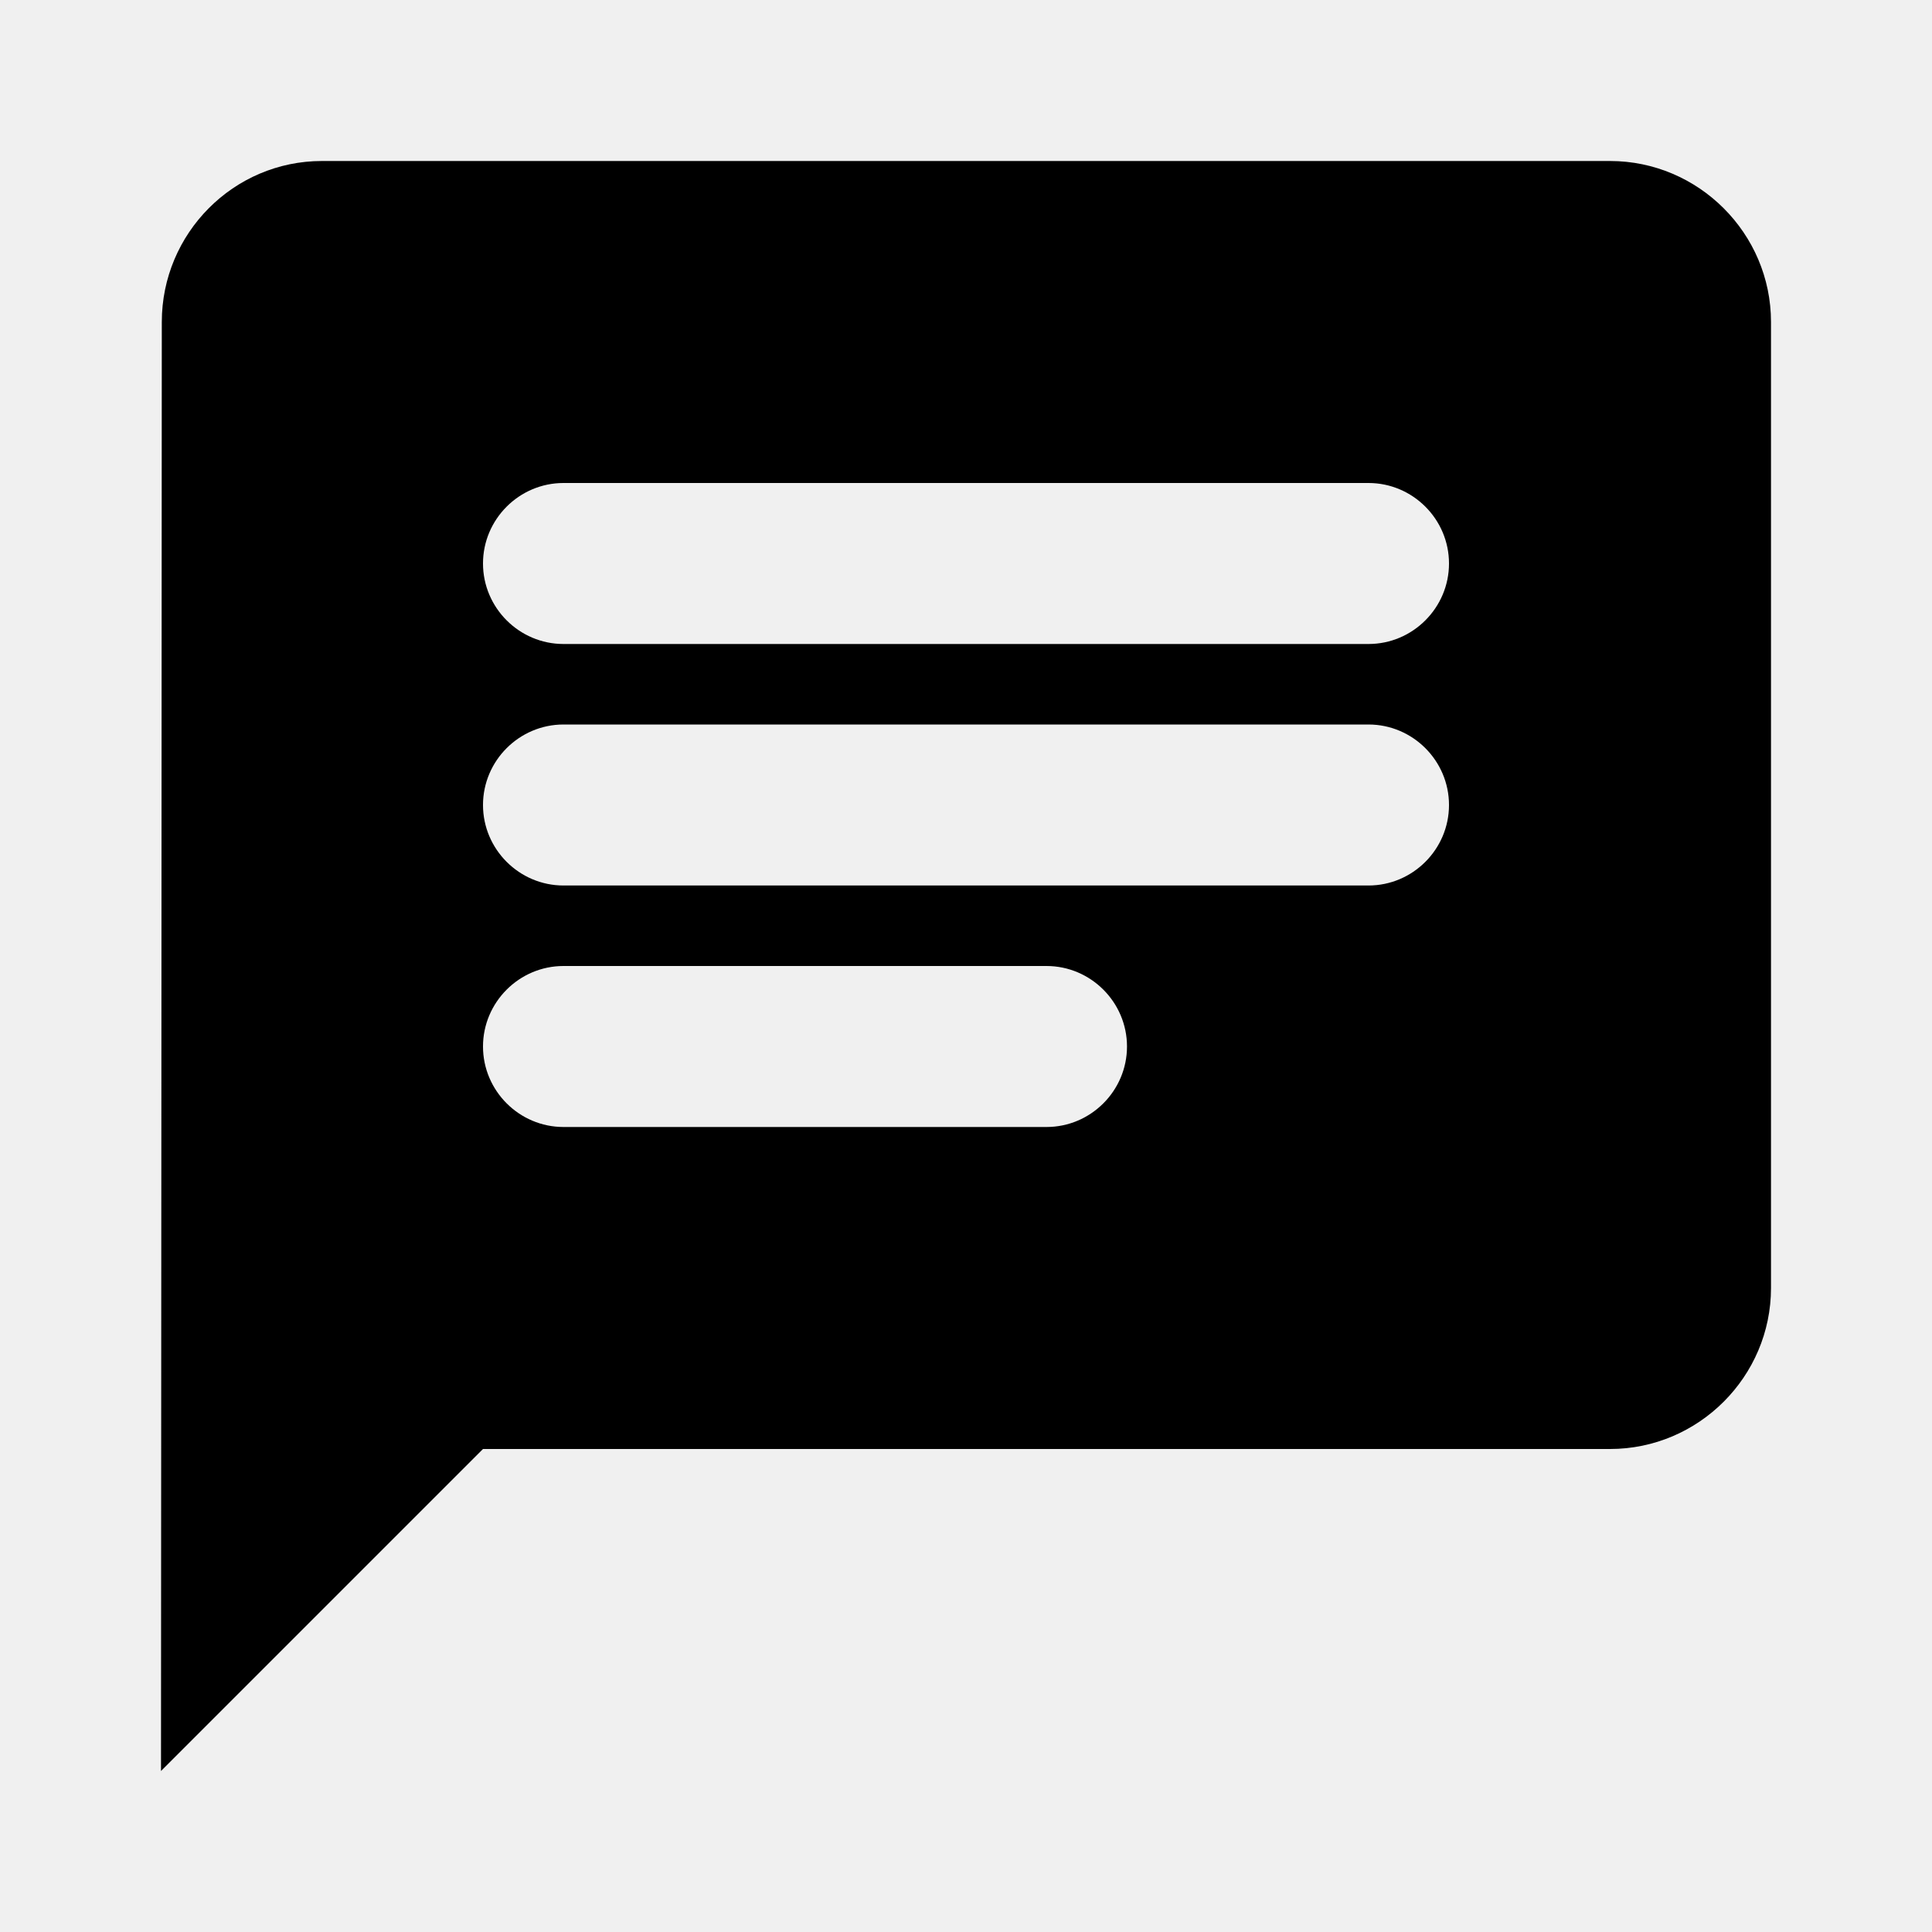
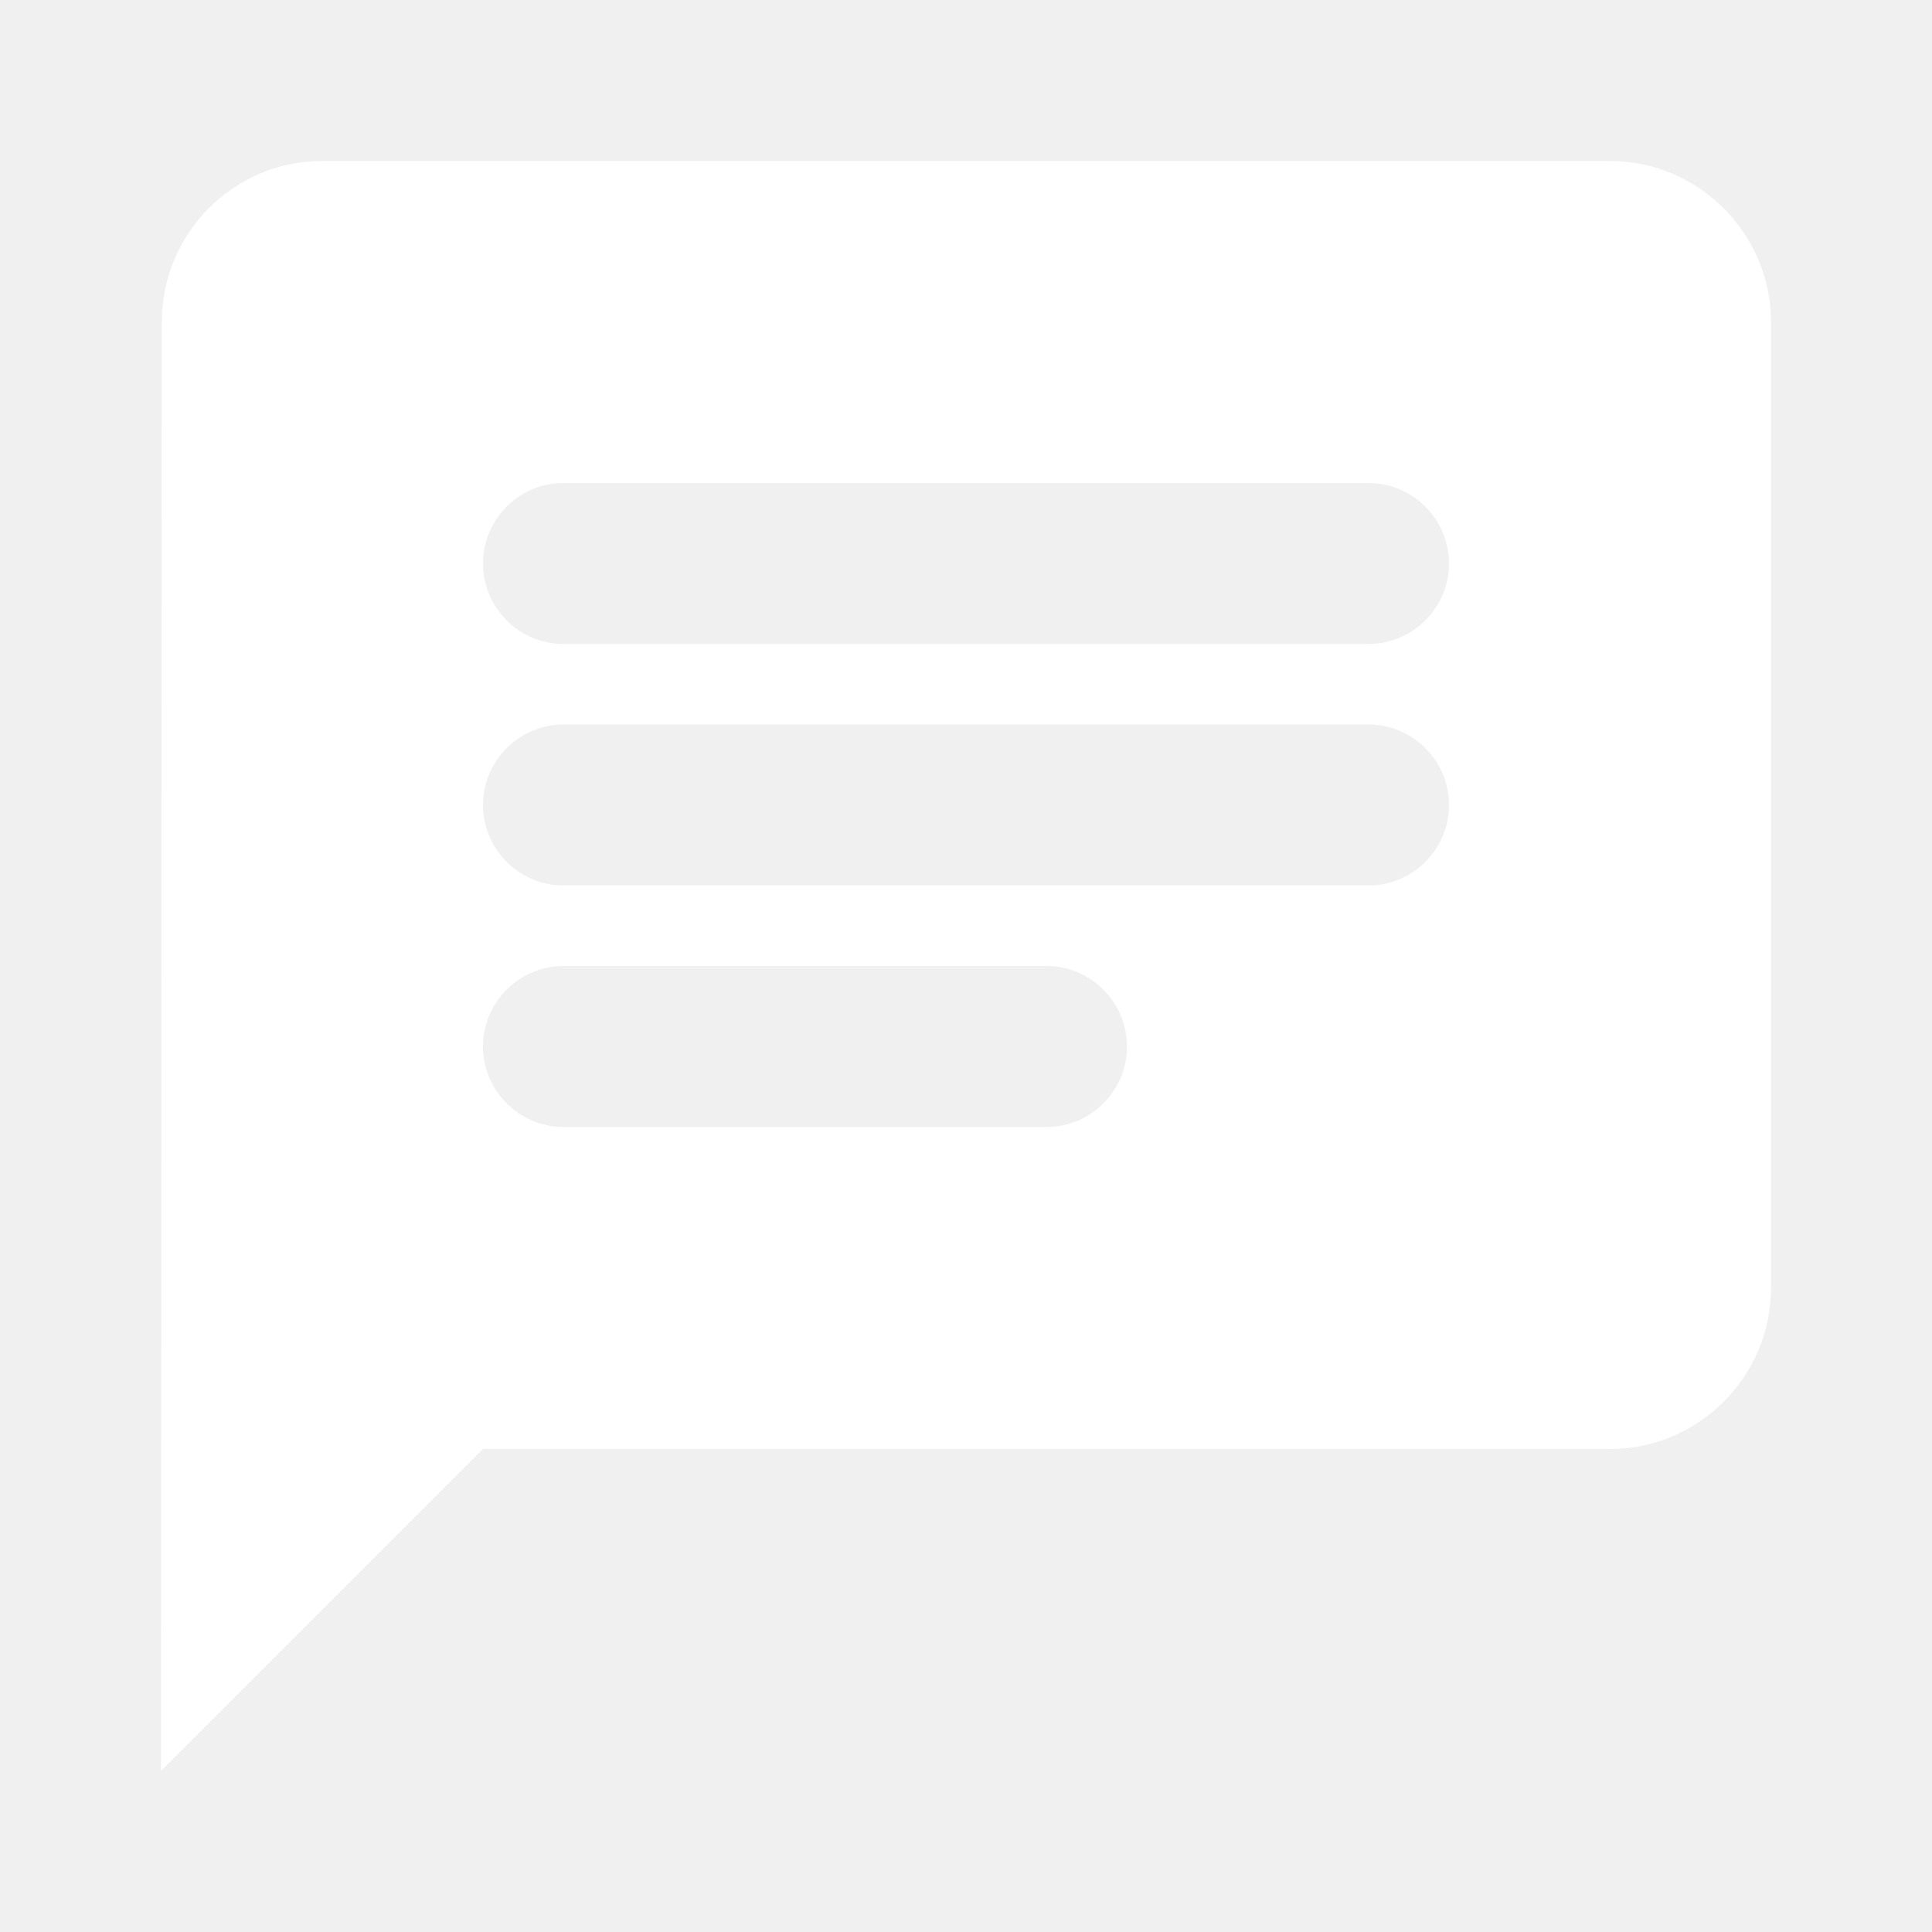
- <svg xmlns="http://www.w3.org/2000/svg" height="24" viewBox="0 0 24 24" width="24">
+ <svg xmlns="http://www.w3.org/2000/svg" viewBox="0 0 24 24" fill="white" width="36px" height="36px">
  <path d="M0 0h24v24H0V0z" fill="none" />
  <path d="M20 2H4c-1.1 0-1.99.9-1.99 2L2 22l4-4h14c1.1 0 2-.9 2-2V4c0-1.1-.9-2-2-2zM7 9h10c.55 0 1 .45 1 1s-.45 1-1 1H7c-.55 0-1-.45-1-1s.45-1 1-1zm6 5H7c-.55 0-1-.45-1-1s.45-1 1-1h6c.55 0 1 .45 1 1s-.45 1-1 1zm4-6H7c-.55 0-1-.45-1-1s.45-1 1-1h10c.55 0 1 .45 1 1s-.45 1-1 1z" />
</svg>
